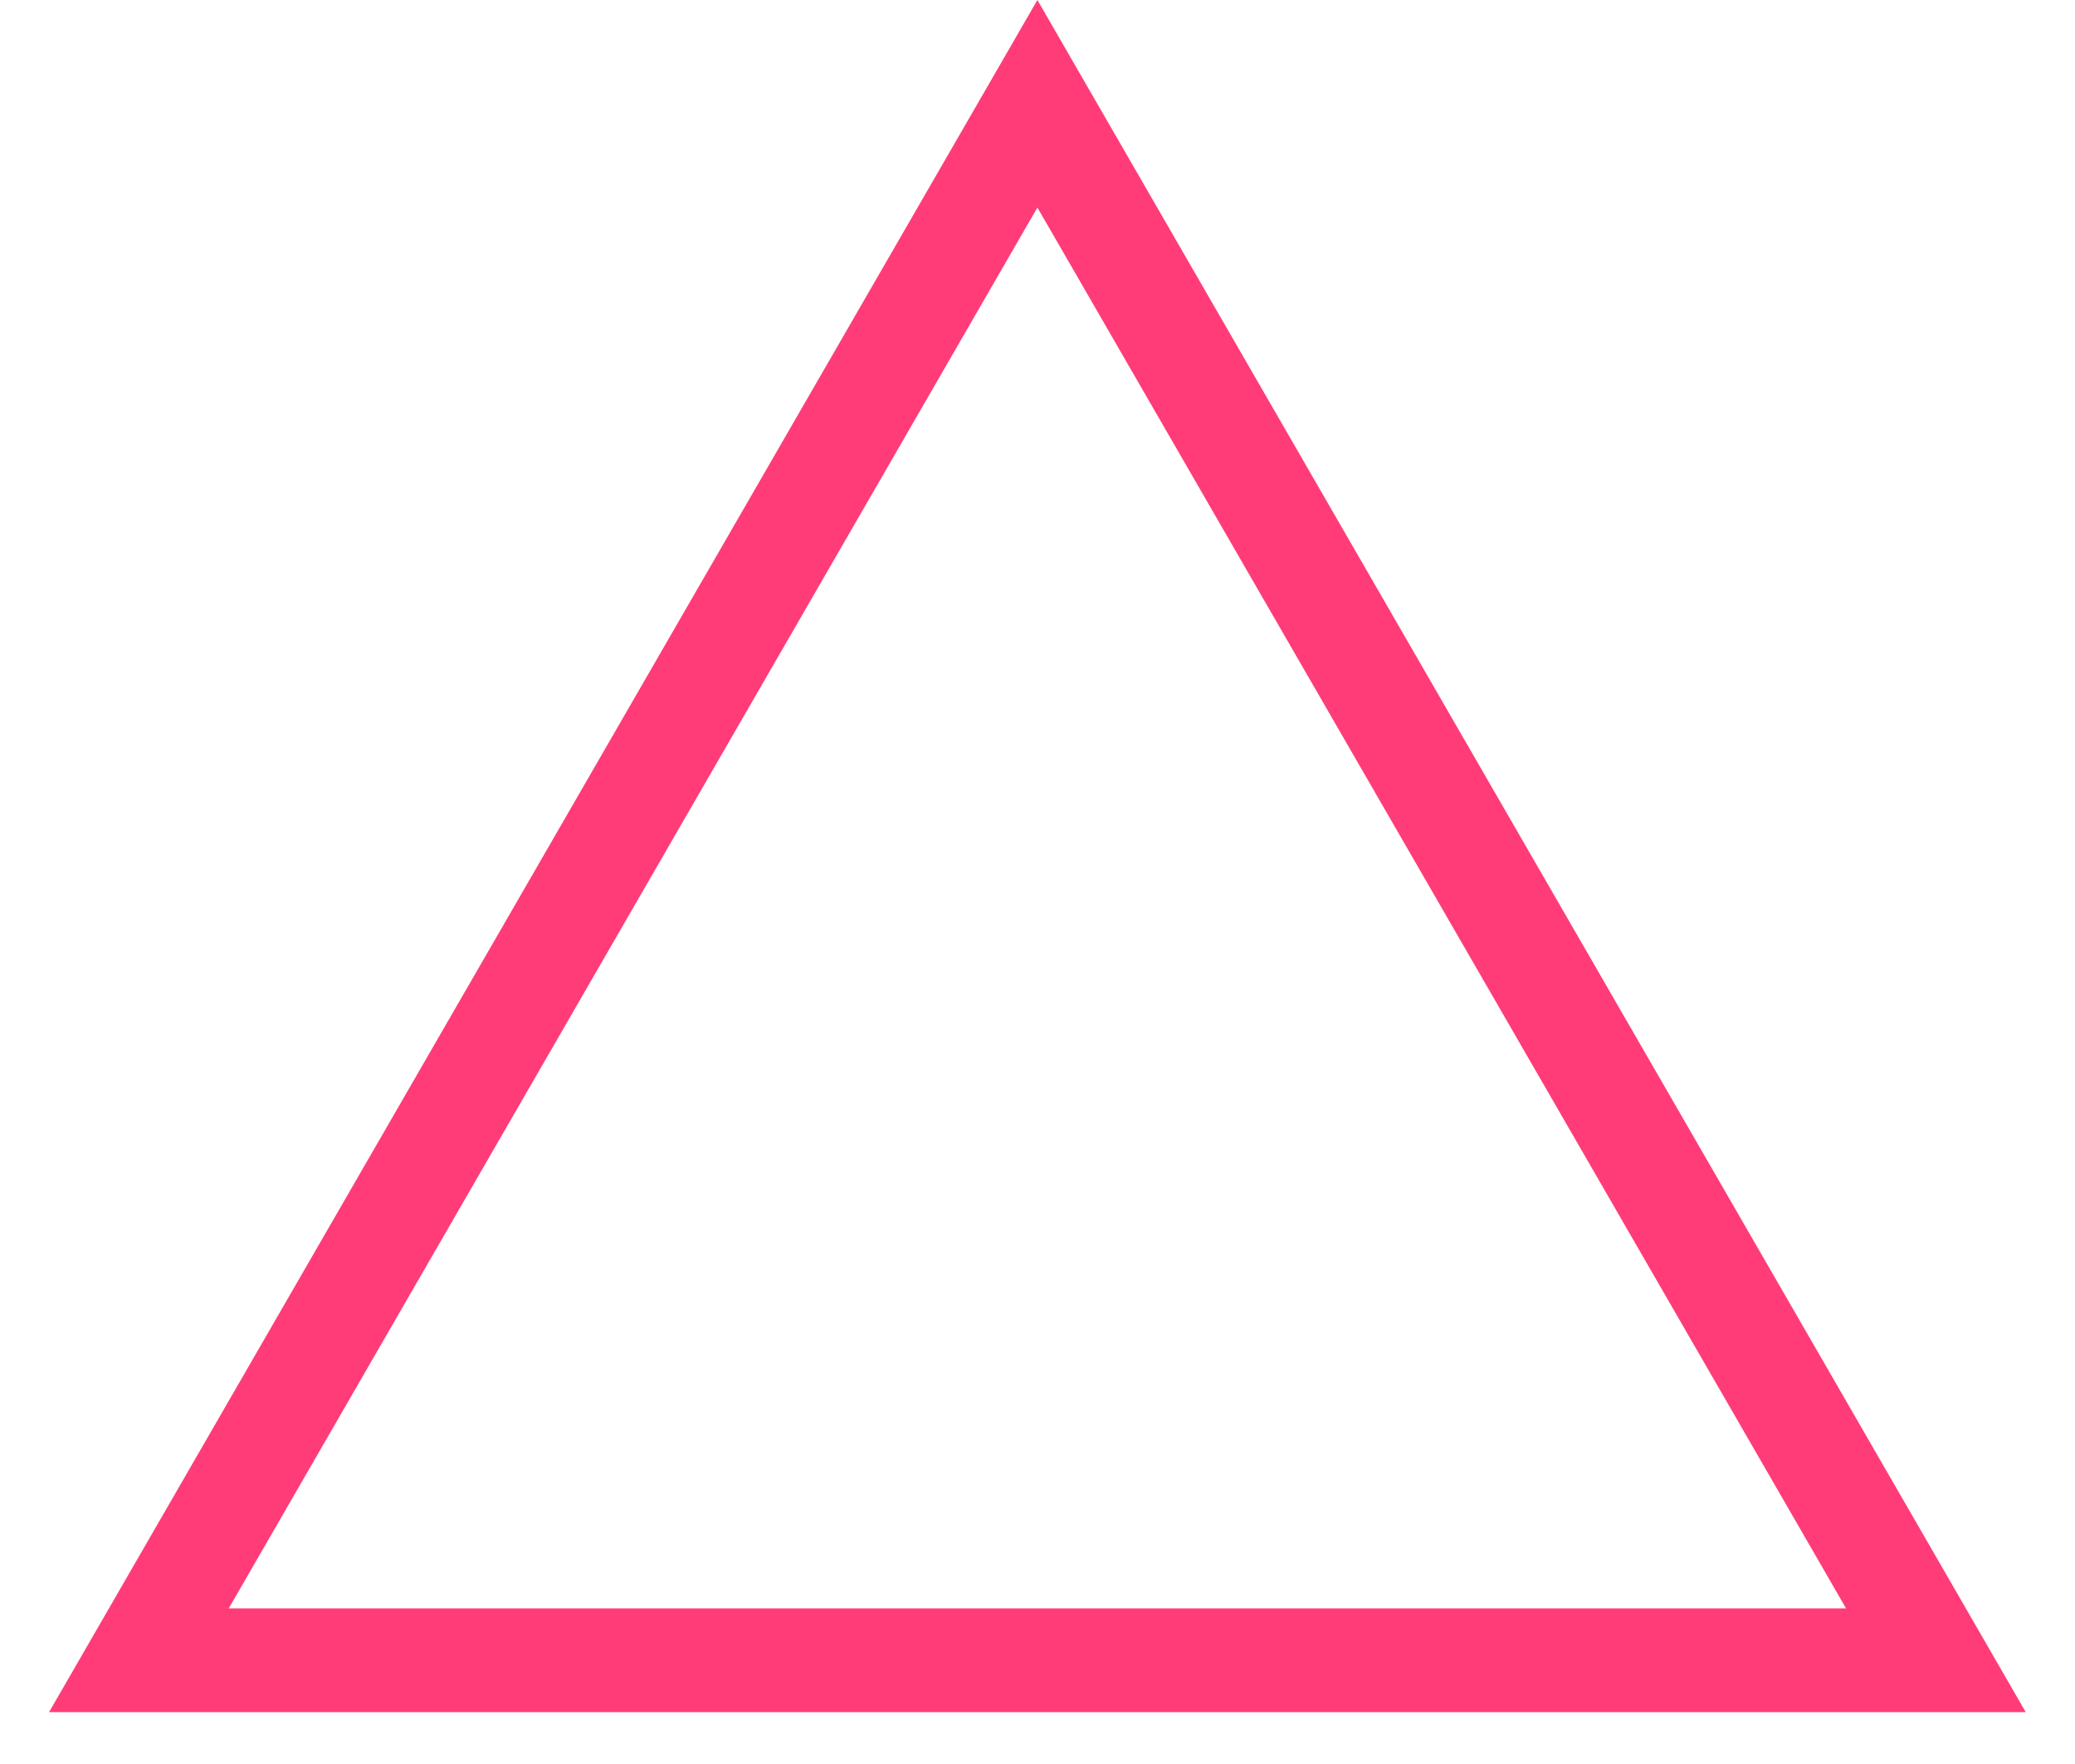
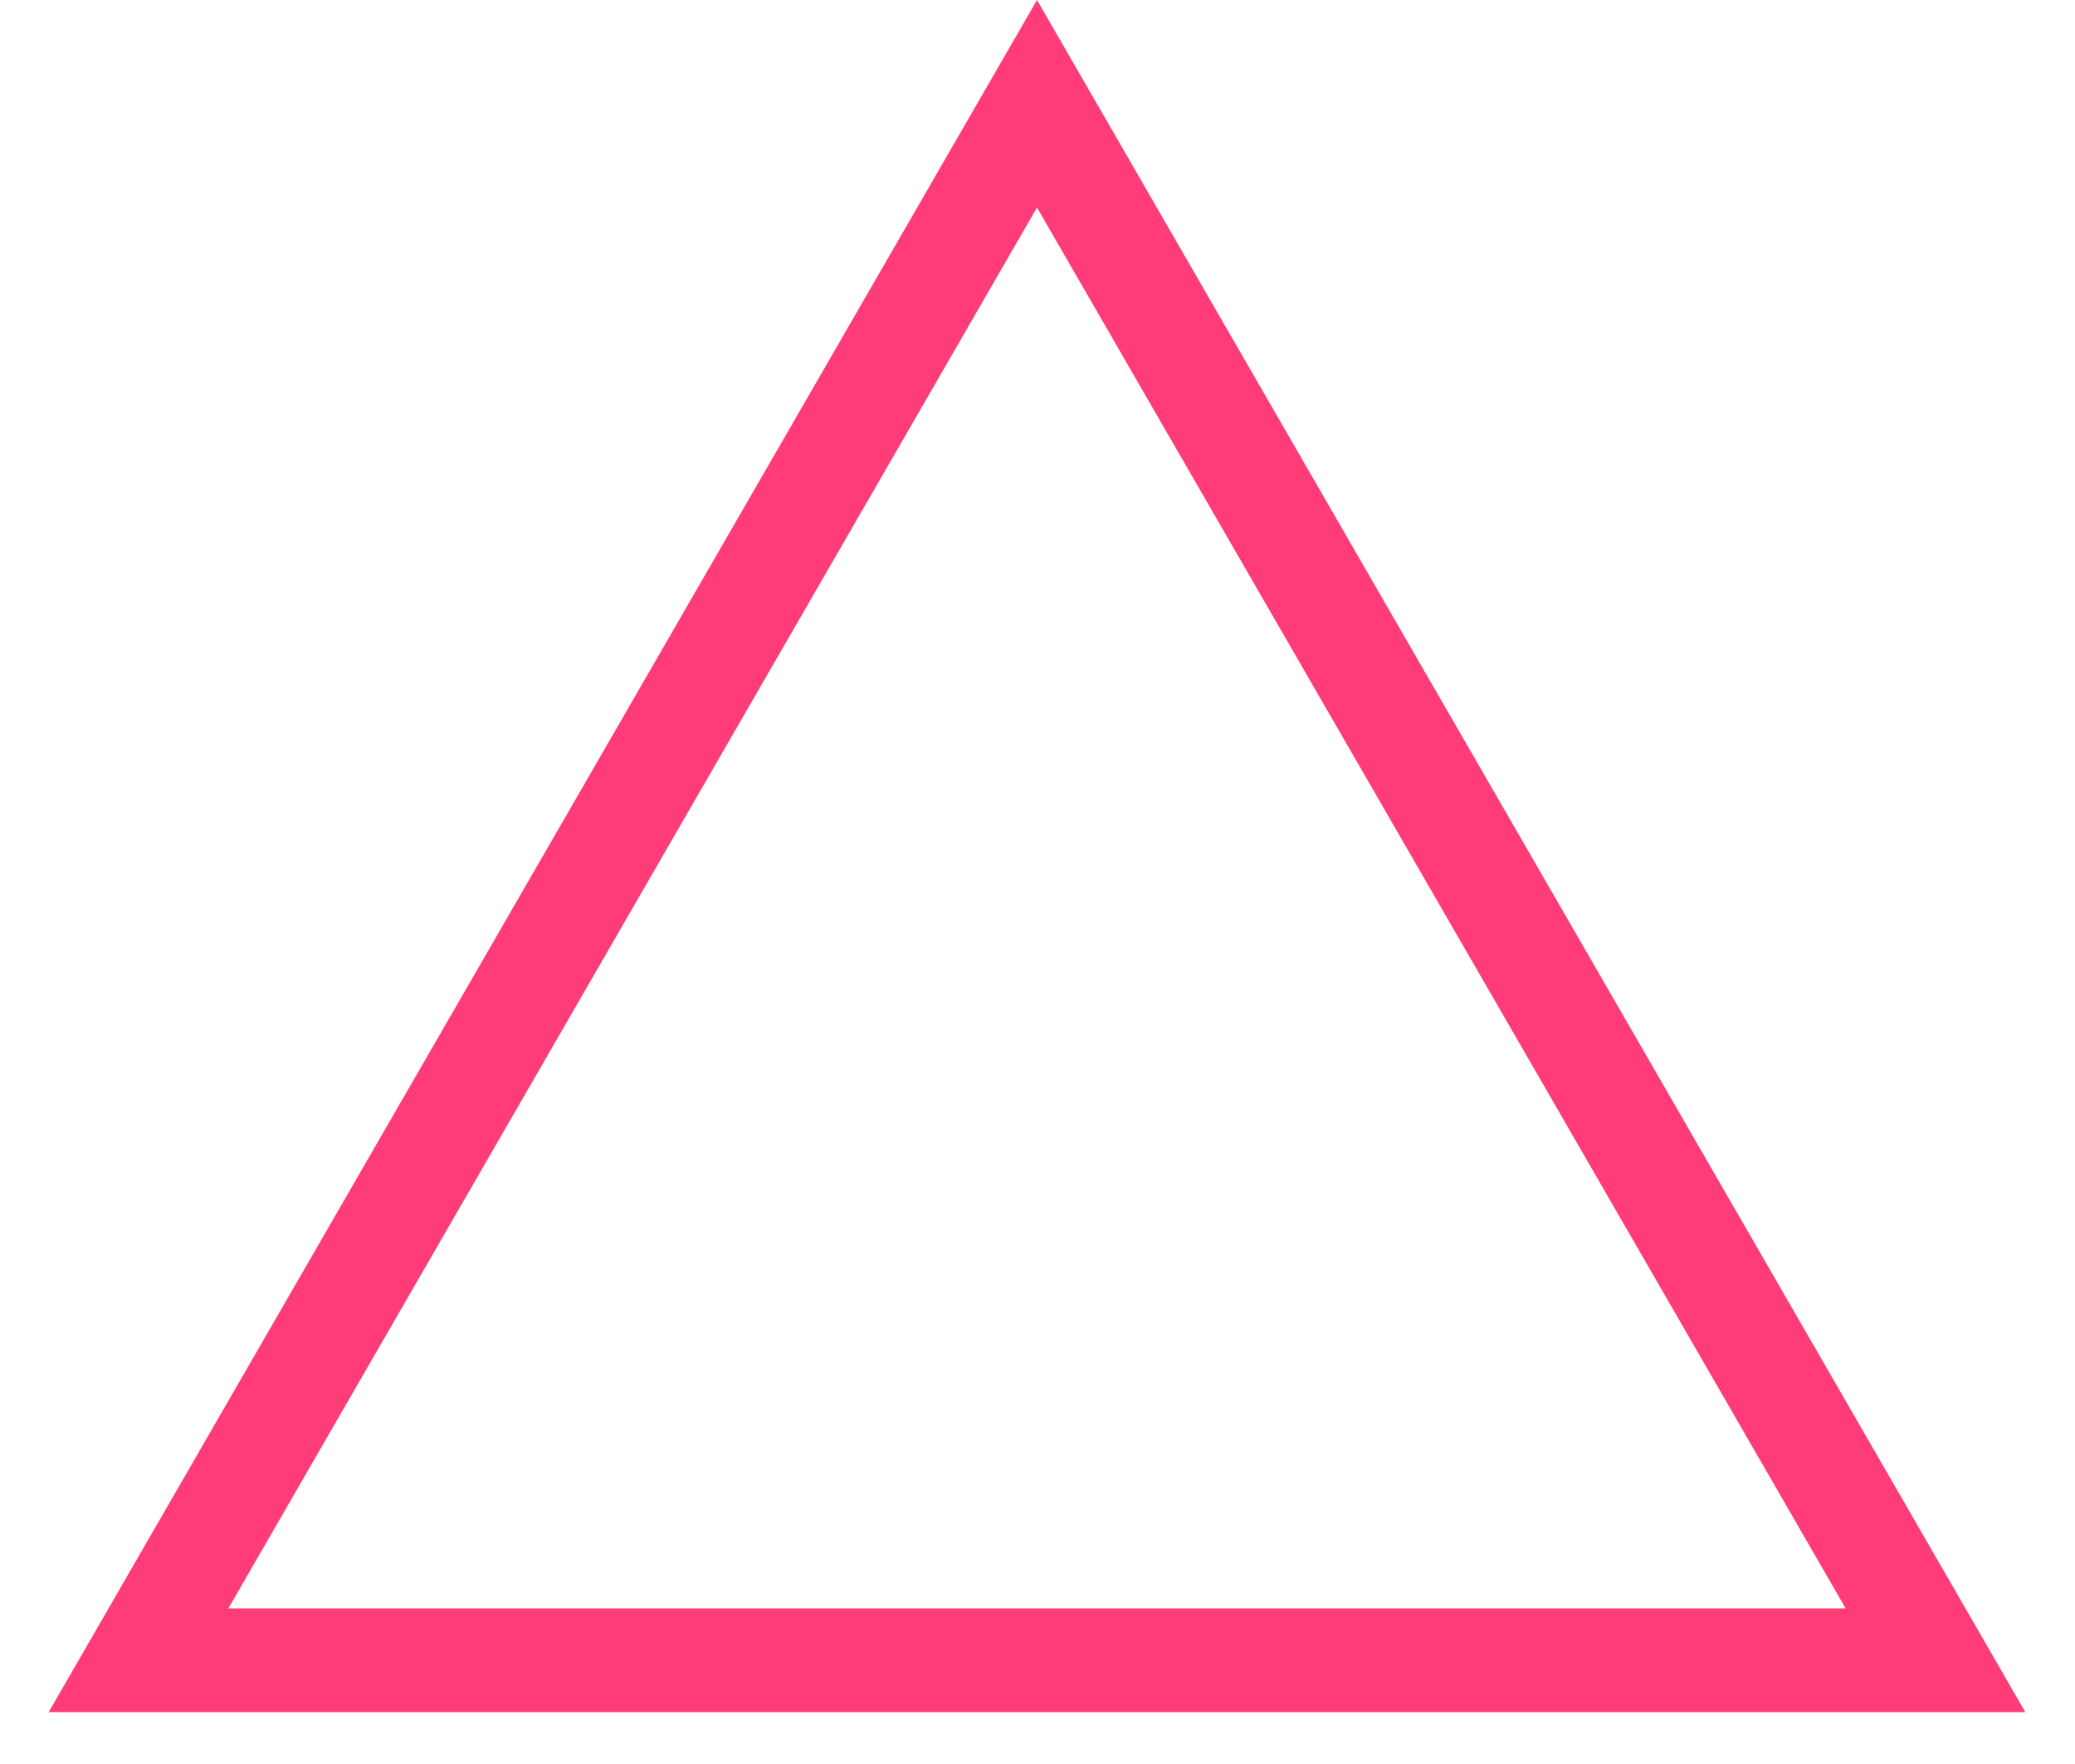
<svg xmlns="http://www.w3.org/2000/svg" width="20" height="17" viewBox="0 0 20 17" fill="none">
-   <path fill-rule="evenodd" clip-rule="evenodd" d="M9.999 0L19.525 16.5H0.473L9.999 0ZM9.999 2L2.205 15.5H17.793L9.999 2Z" fill="#FF3C78" />
+   <path fill-rule="evenodd" clip-rule="evenodd" d="M9.995 0L19.521 16.5H0.469L9.995 0ZM9.995 2L2.201 15.5H17.789L9.995 2Z" fill="#FF3C78" />
</svg>
